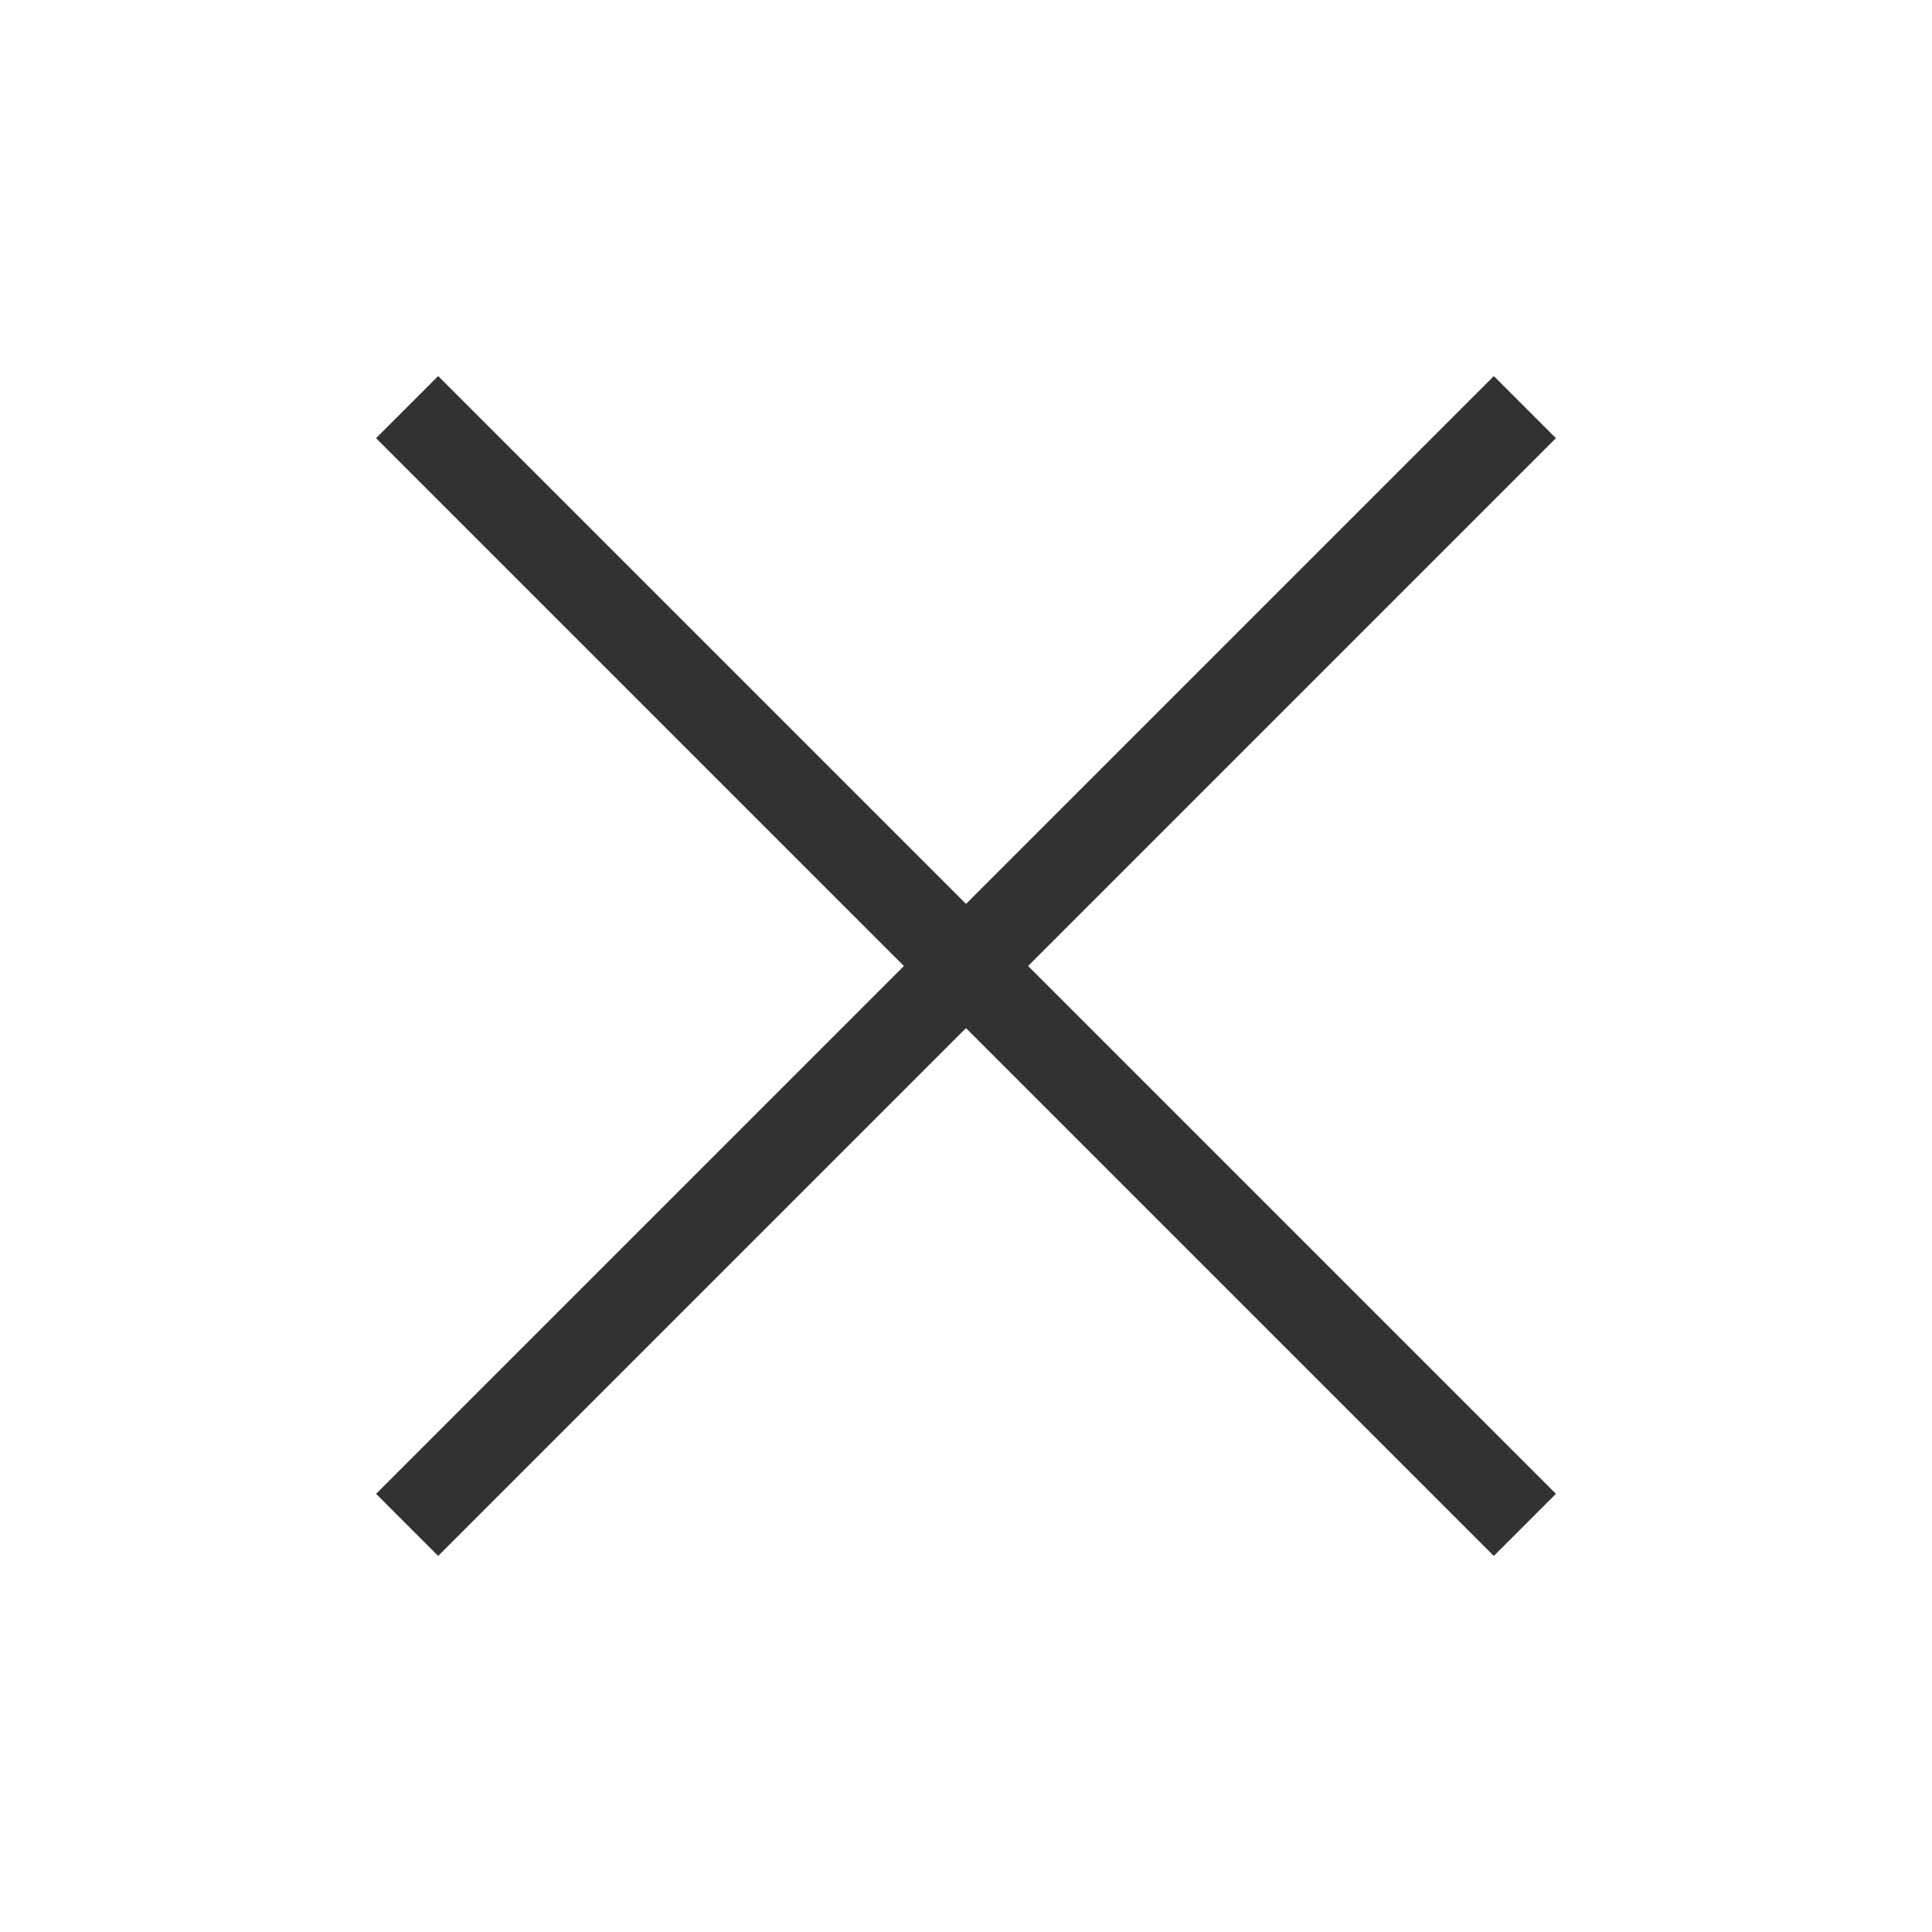
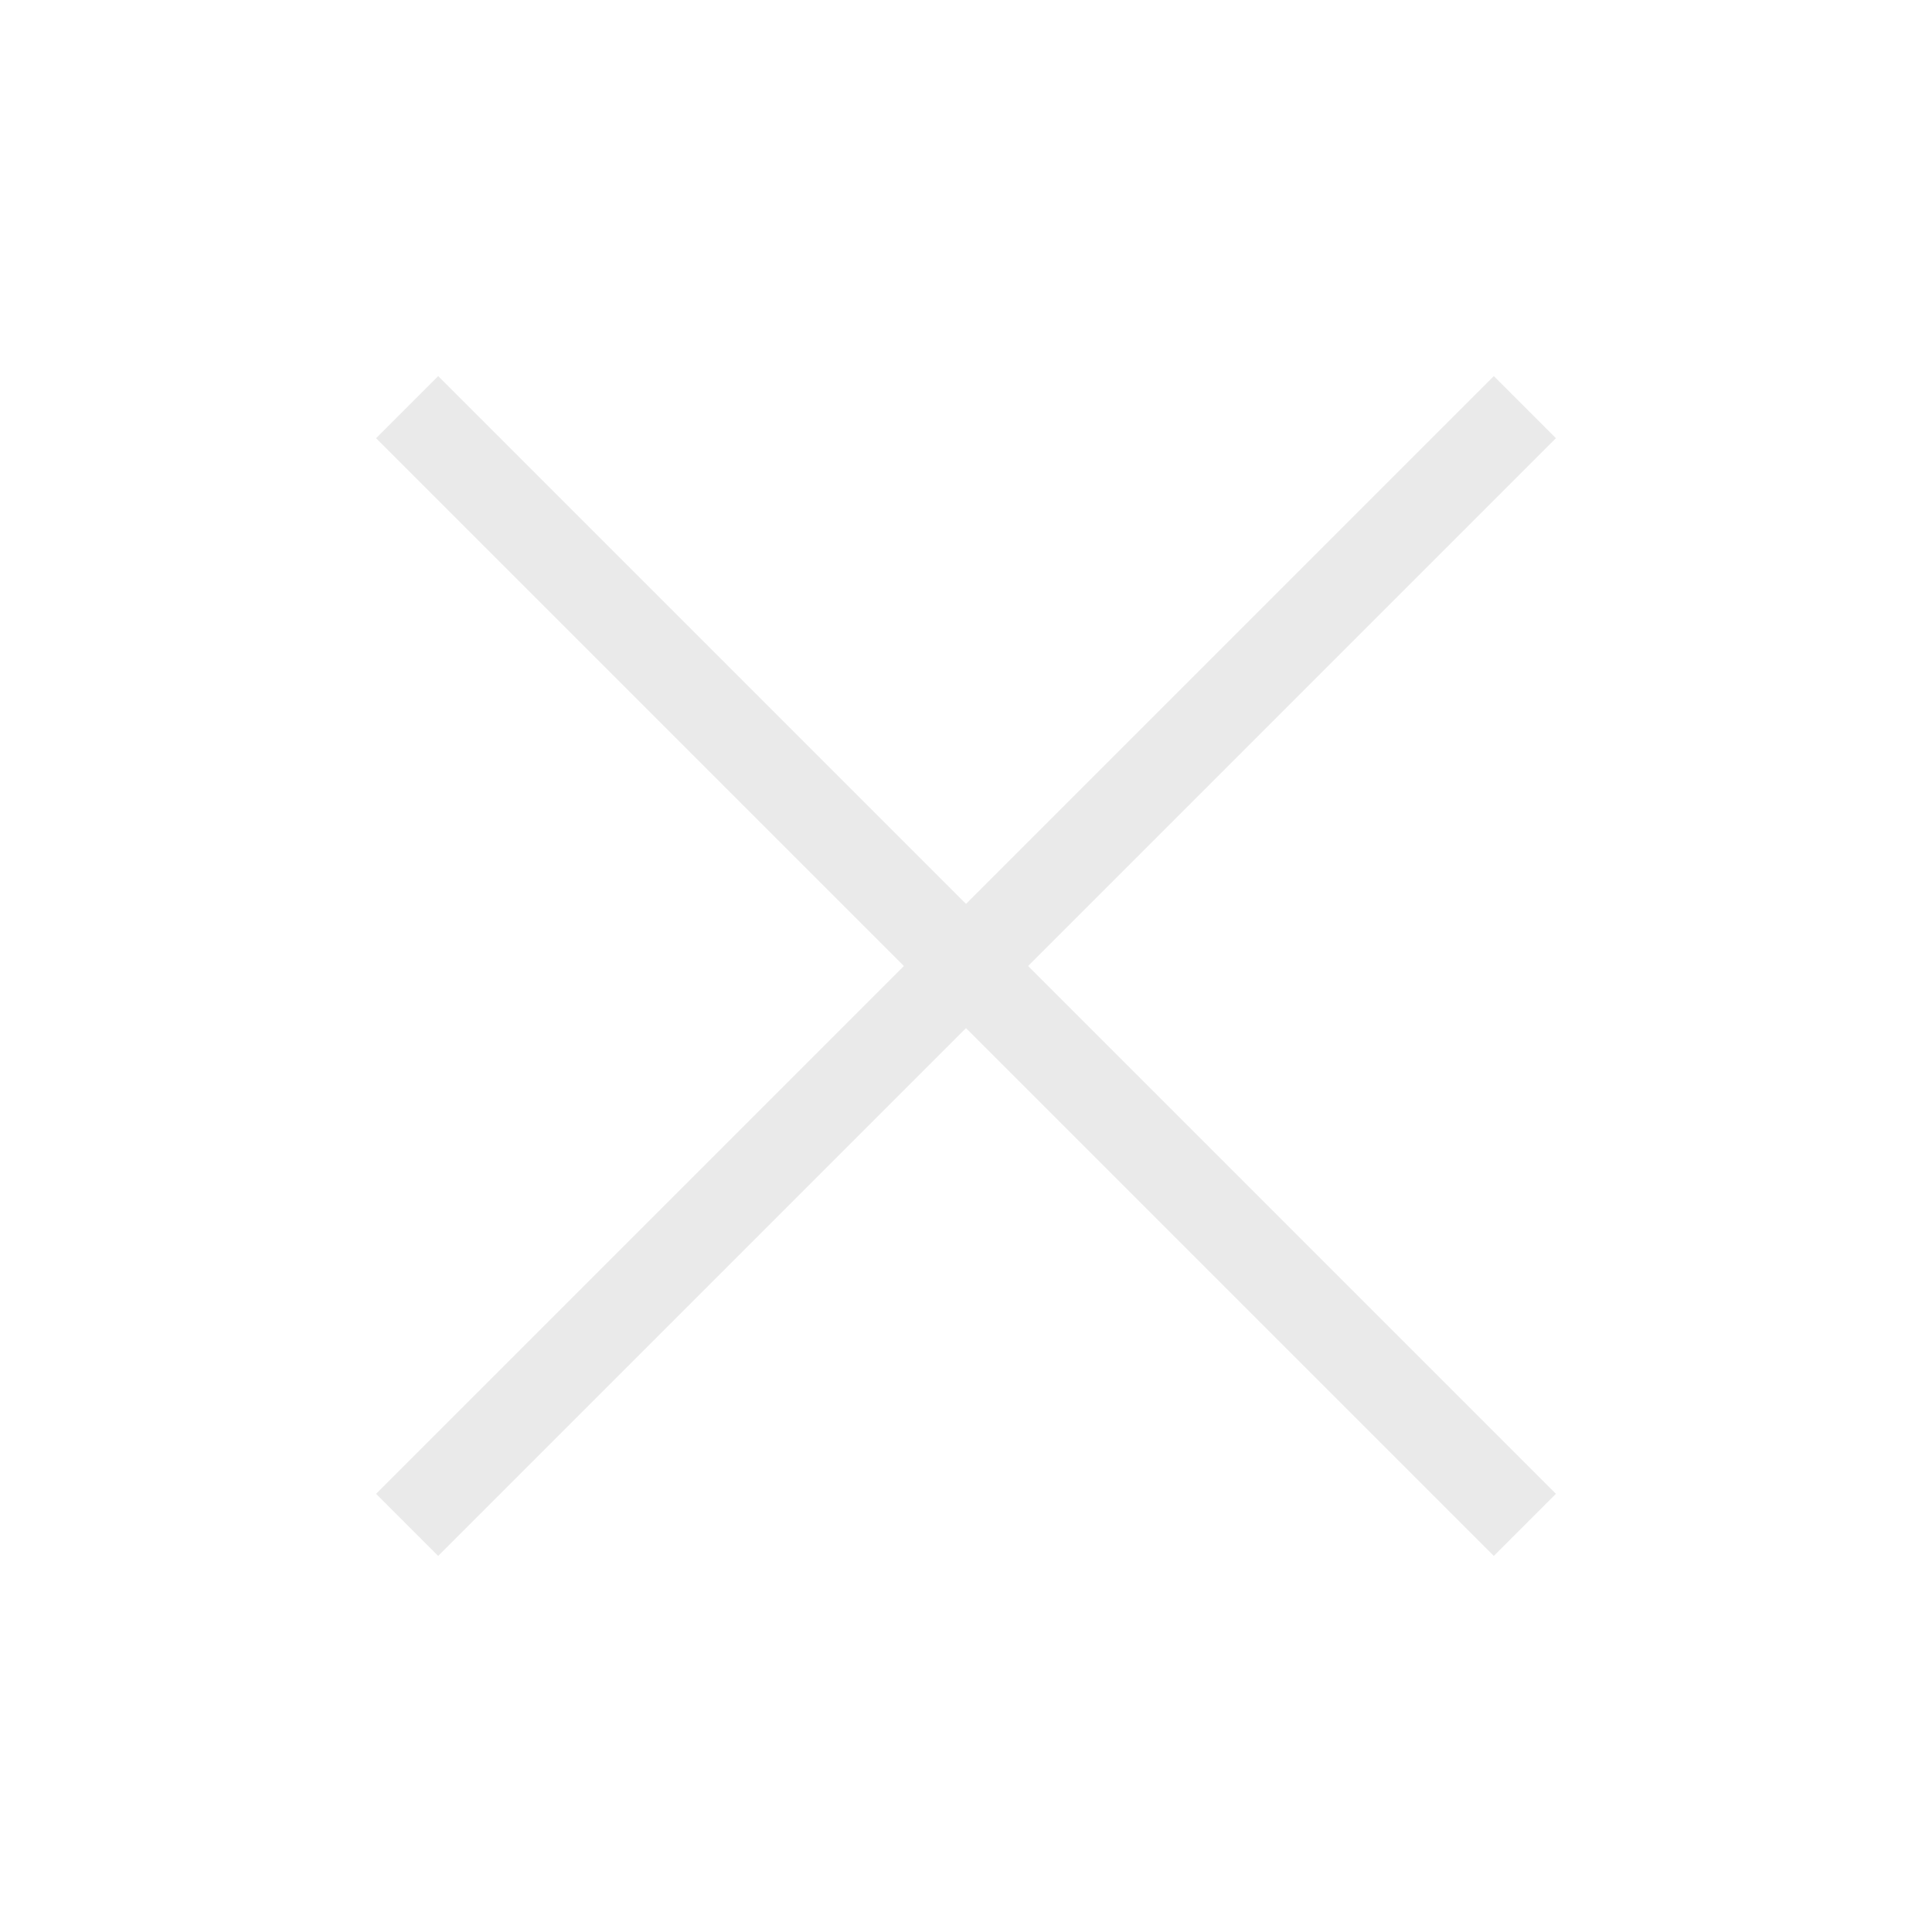
- <svg xmlns="http://www.w3.org/2000/svg" id="svg4306" width="22" height="22" version="1.1" style="enable-background:new">
+ <svg xmlns="http://www.w3.org/2000/svg" style="enable-background:new" version="1.1" height="22" width="22" id="svg4306">
  <defs id="defs29">
-     <filter color-interpolation-filters="sRGB" height="1.048" width="1.048" y="-.024" x="-.024" id="filter11290">
-       <feGaussianBlur id="feGaussianBlur880" stdDeviation="0.159" />
+     <filter id="filter11290" x="-.024" y="-.024" width="1.048" height="1.048" color-interpolation-filters="sRGB">
+       <feGaussianBlur stdDeviation="0.159" id="feGaussianBlur880" />
    </filter>
-     <linearGradient gradientUnits="userSpaceOnUse" gradientTransform="translate(-0.0080452,-5.0139e-5)" y2=".934" y1="14.069" x2="16.101" x1="2.967" id="linearGradient1005">
-       <stop id="stop883" offset="0" stop-color="#ff7d50" />
-       <stop id="stop885" offset=".516" stop-color="#fa4b5a" />
-       <stop id="stop887" offset="1" stop-color="#ff509b" />
+     <linearGradient id="linearGradient1005" x1="2.967" x2="16.101" y1="14.069" y2=".934" gradientTransform="translate(-0.0080452,-5.0139e-5)" gradientUnits="userSpaceOnUse">
+       <stop stop-color="#ff7d50" offset="0" id="stop883" />
+       <stop stop-color="#fa4b5a" offset=".516" id="stop885" />
+       <stop stop-color="#ff509b" offset="1" id="stop887" />
    </linearGradient>
    <clipPath id="aw">
-       <path id="path890" d="m481 318h22v22h-22z" />
+       <path d="m481 318h22v22h-22z" id="path890" />
    </clipPath>
    <clipPath id="av">
-       <path id="path893" d="m507 318h22v22h-22z" />
+       <path d="m507 318h22v22h-22z" id="path893" />
    </clipPath>
    <clipPath id="au">
-       <path id="path896" d="m530 318h22v22h-22z" />
+       <path d="m530 318h22v22h-22z" id="path896" />
    </clipPath>
    <clipPath id="at">
-       <path id="path899" d="m672 1064c0-1.105 4.925-2 11-2s11 0.895 11 2-4.925 2-11 2-11-0.895-11-2" />
+       <path d="m672 1064c0-1.105 4.925-2 11-2s11 0.895 11 2-4.925 2-11 2-11-0.895-11-2" id="path899" />
    </clipPath>
    <clipPath id="as">
-       <path id="path902" d="m660 1057h51v65.001h-51z" />
+       <path d="m660 1057h51v65.001h-51z" id="path902" />
    </clipPath>
    <clipPath id="ar">
-       <path id="path905" d="m659 517h53v18h-53z" />
+       <path d="m659 517h53v18h-53z" id="path905" />
    </clipPath>
    <clipPath id="aq">
-       <path id="path908" d="m659 500h53v18h-53z" />
+       <path d="m659 500h53v18h-53z" id="path908" />
    </clipPath>
    <clipPath id="ap">
-       <path id="path911" d="m648 112h73v60h-73z" />
+       <path d="m648 112h73v60h-73z" id="path911" />
    </clipPath>
    <clipPath id="ao">
-       <path id="path914" d="m826 1056h59v60h-59z" />
+       <path d="m826 1056h59v60h-59z" id="path914" />
    </clipPath>
    <clipPath id="an">
-       <path id="path917" d="m805 276h100v100h-100z" />
+       <path d="m805 276h100v100h-100z" id="path917" />
    </clipPath>
    <clipPath id="am">
-       <path id="path920" d="m145 1063.8h74.152v45.21h-74.152z" />
+       <path d="m145 1063.8h74.152v45.21h-74.152z" id="path920" />
    </clipPath>
    <clipPath id="al">
-       <path id="path923" d="m151 667h57v57h-57z" />
+       <path d="m151 667h57v57h-57z" id="path923" />
    </clipPath>
    <clipPath id="ak">
-       <path id="path926" d="m154 697h51v51h-51z" />
+       <path d="m154 697h51v51h-51z" id="path926" />
    </clipPath>
    <clipPath id="aj">
-       <path id="path929" d="m500.04 864.45h36.012v67.52h-36.012z" />
+       <path d="m500.04 864.45h36.012v67.52h-36.012z" id="path929" />
    </clipPath>
    <clipPath id="ai">
-       <path id="path932" d="m836 870.54h47v55.539h-47z" />
+       <path d="m836 870.54h47v55.539h-47z" id="path932" />
    </clipPath>
    <clipPath id="ah">
-       <path id="path935" d="m318.03 702.35h62.848v37.991h-62.848z" />
+       <path d="m318.03 702.35h62.848v37.991h-62.848z" id="path935" />
    </clipPath>
    <clipPath id="ag">
-       <path id="path938" d="m485.03 133.35h62.847v37.991h-62.847z" />
+       <path d="m485.03 133.35h62.847v37.991h-62.847z" id="path938" />
    </clipPath>
    <clipPath id="af">
-       <path id="path941" d="m493.37 677.93h45.643v68.067h-45.643z" />
+       <path d="m493.37 677.93h45.643v68.067h-45.643z" id="path941" />
    </clipPath>
    <clipPath id="ae">
-       <path id="path944" d="m144.34 1018.2h71.467v78h-71.467z" />
+       <path d="m144.34 1018.2h71.467v78h-71.467z" id="path944" />
    </clipPath>
    <clipPath id="ad">
-       <path id="path947" d="m293.21 1068.6 66.323-38.292 36.047 62.435-66.323 38.292z" />
+       <path d="m293.21 1068.6 66.323-38.292 36.047 62.435-66.323 38.292z" id="path947" />
    </clipPath>
    <clipPath id="ac">
-       <path id="path950" d="m488.86 1054.5h10v10.706h-10z" />
+       <path d="m488.86 1054.5h10v10.706h-10z" id="path950" />
    </clipPath>
    <clipPath id="ab">
-       <path id="path953" d="m508 1066.8h10.001v10.705h-10.001z" />
+       <path d="m508 1066.8h10.001v10.705h-10.001z" id="path953" />
    </clipPath>
    <clipPath id="aa">
-       <path id="path956" d="m525 1045.8h10v10.706h-10z" />
+       <path d="m525 1045.8h10v10.706h-10z" id="path956" />
    </clipPath>
    <clipPath id="z">
-       <path id="path959" d="m836 1043.7h25.5v31.5h-25.5z" />
+       <path d="m836 1043.7h25.5v31.5h-25.5z" id="path959" />
    </clipPath>
    <clipPath id="y">
-       <path id="path962" d="m838 1062.2h24v24h-24z" />
+       <path d="m838 1062.2h24v24h-24z" id="path962" />
    </clipPath>
    <clipPath id="x">
-       <path id="path965" d="m134 489.24h7v6h-7z" />
+       <path d="m134 489.24h7v6h-7z" id="path965" />
    </clipPath>
    <clipPath id="w">
-       <path id="path968" d="m216 489.24h7v6h-7z" />
+       <path d="m216 489.24h7v6h-7z" id="path968" />
    </clipPath>
    <clipPath id="v">
-       <path id="path971" d="m838 477.24h22v22h-22z" />
+       <path d="m838 477.24h22v22h-22z" id="path971" />
    </clipPath>
    <clipPath id="u">
-       <path id="path974" d="m704 1061.2h25v25h-25z" />
+       <path d="m704 1061.2h25v25h-25z" id="path974" />
    </clipPath>
    <clipPath id="t">
-       <path id="path977" d="m663.04 1078.6-1.808-3.514-21.07-47.453c13.336-18.439 48.336-26.938 73.836-3.439 0.842 0 6.476 6.246 6 7l-18.386 25.895c-0.483 0.765-1.453 0.946-2.177 0.431l-15.505-11.011c-0.359-0.255-0.847-0.153-1.07 0.238l-18.272 31.869c-0.218 0.384-0.502 0.578-0.782 0.578-0.282 0-0.561-0.197-0.766-0.594" />
+       <path d="m663.04 1078.6-1.808-3.514-21.07-47.453c13.336-18.439 48.336-26.938 73.836-3.439 0.842 0 6.476 6.246 6 7l-18.386 25.895c-0.483 0.765-1.453 0.946-2.177 0.431l-15.505-11.011c-0.359-0.255-0.847-0.153-1.07 0.238l-18.272 31.869c-0.218 0.384-0.502 0.578-0.782 0.578-0.282 0-0.561-0.197-0.766-0.594" id="path977" />
    </clipPath>
    <clipPath id="s">
-       <path id="path980" d="m127 820.24h100v100h-100z" />
+       <path d="m127 820.24h100v100h-100z" id="path980" />
    </clipPath>
    <clipPath id="r">
-       <path id="path983" d="m809 680.24c0-22.092 17.908-40 40-40s40 17.908 40 40c0 22.091-17.908 40-40 40s-40-17.909-40-40" />
+       <path d="m809 680.24c0-22.092 17.908-40 40-40s40 17.908 40 40c0 22.091-17.908 40-40 40s-40-17.909-40-40" id="path983" />
    </clipPath>
    <clipPath id="q">
-       <path id="path986" d="m658 469.24h44v45h-44z" />
+       <path d="m658 469.24h44v45h-44z" id="path986" />
    </clipPath>
    <clipPath id="p">
-       <path id="path989" d="m651 271.24h58v58h-58z" />
+       <path d="m651 271.24h58v58h-58z" id="path989" />
    </clipPath>
    <clipPath id="o">
-       <path id="path992" d="m662 307.24h38v8h-38z" />
+       <path d="m662 307.24h38v8h-38z" id="path992" />
    </clipPath>
    <clipPath id="n">
-       <path id="path995" d="m858.98 137.24c0.013-0.101 0.021-0.203 0.021-0.307v-6.693h15.75c1.237 0 2.25-1.013 2.25-2.25v-11.25l-27-4.5-27 4.5v-2.25l27-4.5 27 4.5v-27c0-1.237-1.013-2.25-2.25-2.25h-49.5c-1.237 0-2.25 1.013-2.25 2.25v-4.25h54v54zm-35.979 0v-9.25c0 1.237 1.013 2.25 2.25 2.25h15.75v6.693c0 0.104 7e-3 0.207 0.02 0.307zm22.5-7h9v4.5h-9zm1.125-9c-0.62 0-1.125-0.506-1.125-1.125v-2.25c0-0.619 0.505-1.125 1.125-1.125h6.75c0.619 0 1.125 0.506 1.125 1.125v2.25c0 0.619-0.506 1.125-1.125 1.125z" />
+       <path d="m858.98 137.24c0.013-0.101 0.021-0.203 0.021-0.307v-6.693h15.75c1.237 0 2.25-1.013 2.25-2.25v-11.25l-27-4.5-27 4.5v-2.25l27-4.5 27 4.5v-27c0-1.237-1.013-2.25-2.25-2.25h-49.5c-1.237 0-2.25 1.013-2.25 2.25v-4.25h54v54zm-35.979 0v-9.25c0 1.237 1.013 2.25 2.25 2.25h15.75v6.693c0 0.104 7e-3 0.207 0.02 0.307zm22.5-7h9v4.5h-9zm1.125-9c-0.62 0-1.125-0.506-1.125-1.125v-2.25c0-0.619 0.505-1.125 1.125-1.125h6.75c0.619 0 1.125 0.506 1.125 1.125v2.25c0 0.619-0.506 1.125-1.125 1.125z" id="path995" />
    </clipPath>
    <clipPath id="m">
-       <path id="path998" d="m531.27 136.24c6.325-2.29 10.727-8.277 10.727-15.484 0-11.316-10.2-20.563-25.65-34.575l-4.35-3.941-4.35 3.941c-15.45 14.012-25.65 23.259-25.65 34.575v-39.516h60v55zm-26.983 0c2.995-1.052 5.686-2.883 7.71-5.25 2.024 2.367 4.715 4.198 7.71 5.25zm-22.29 0v-15.484c0 7.207 4.402 13.194 10.727 15.484z" />
+       <path d="m531.27 136.24c6.325-2.29 10.727-8.277 10.727-15.484 0-11.316-10.2-20.563-25.65-34.575l-4.35-3.941-4.35 3.941c-15.45 14.012-25.65 23.259-25.65 34.575v-39.516h60v55zm-26.983 0c2.995-1.052 5.686-2.883 7.71-5.25 2.024 2.367 4.715 4.198 7.71 5.25zm-22.29 0v-15.484c0 7.207 4.402 13.194 10.727 15.484z" id="path998" />
    </clipPath>
    <clipPath id="l">
-       <path id="path1001" d="m648 79.241h64v64h-64z" />
+       <path d="m648 79.241h64v64h-64z" id="path1001" />
    </clipPath>
    <clipPath id="k">
-       <path id="path1004" d="m500 691.74c0-3.037 2.463-5.5 5.5-5.5s5.5 2.463 5.5 5.5-2.463 5.5-5.5 5.5-5.5-2.463-5.5-5.5" />
+       <path d="m500 691.74c0-3.037 2.463-5.5 5.5-5.5s5.5 2.463 5.5 5.5-2.463 5.5-5.5 5.5-5.5-2.463-5.5-5.5" id="path1004" />
    </clipPath>
    <clipPath id="j">
-       <path id="path1007" d="m500 669.74c0-3.037 2.463-5.5 5.5-5.5s5.5 2.463 5.5 5.5c0 3.038-2.463 5.5-5.5 5.5s-5.5-2.462-5.5-5.5" />
+       <path d="m500 669.74c0-3.037 2.463-5.5 5.5-5.5s5.5 2.463 5.5 5.5c0 3.038-2.463 5.5-5.5 5.5s-5.5-2.462-5.5-5.5" id="path1007" />
    </clipPath>
    <clipPath id="i">
-       <path id="path1010" d="m494 680.74c0-3.037 2.462-5.5 5.5-5.5s5.5 2.463 5.5 5.5c0 3.038-2.462 5.5-5.5 5.5s-5.5-2.462-5.5-5.5" />
+       <path d="m494 680.74c0-3.037 2.462-5.5 5.5-5.5s5.5 2.463 5.5 5.5c0 3.038-2.462 5.5-5.5 5.5s-5.5-2.462-5.5-5.5" id="path1010" />
    </clipPath>
    <clipPath id="h">
-       <path id="path1013" d="m513 691.74c0-3.037 2.463-5.5 5.5-5.5s5.5 2.463 5.5 5.5-2.463 5.5-5.5 5.5-5.5-2.463-5.5-5.5" />
+       <path d="m513 691.74c0-3.037 2.463-5.5 5.5-5.5s5.5 2.463 5.5 5.5-2.463 5.5-5.5 5.5-5.5-2.463-5.5-5.5" id="path1013" />
    </clipPath>
    <clipPath id="g">
-       <path id="path1016" d="m513 669.74c0-3.037 2.463-5.5 5.5-5.5s5.5 2.463 5.5 5.5c0 3.038-2.463 5.5-5.5 5.5s-5.5-2.462-5.5-5.5" />
+       <path d="m513 669.74c0-3.037 2.463-5.5 5.5-5.5s5.5 2.463 5.5 5.5c0 3.038-2.463 5.5-5.5 5.5s-5.5-2.462-5.5-5.5" id="path1016" />
    </clipPath>
    <clipPath id="f-0">
-       <path id="path1019" d="m507 680.74c0-3.037 2.463-5.5 5.5-5.5s5.5 2.463 5.5 5.5c0 3.038-2.463 5.5-5.5 5.5s-5.5-2.462-5.5-5.5" />
+       <path d="m507 680.74c0-3.037 2.463-5.5 5.5-5.5s5.5 2.463 5.5 5.5c0 3.038-2.463 5.5-5.5 5.5s-5.5-2.462-5.5-5.5" id="path1019" />
    </clipPath>
    <clipPath id="e-7">
-       <path id="path1022" d="m520 680.74c0-3.037 2.463-5.5 5.5-5.5s5.5 2.463 5.5 5.5c0 3.038-2.463 5.5-5.5 5.5s-5.5-2.462-5.5-5.5" />
+       <path d="m520 680.74c0-3.037 2.463-5.5 5.5-5.5s5.5 2.463 5.5 5.5c0 3.038-2.463 5.5-5.5 5.5s-5.5-2.462-5.5-5.5" id="path1022" />
    </clipPath>
    <clipPath id="d-8">
-       <path id="path1025" d="m321 322.24c-4.97 0-9-4.029-9-9 0-4.97 4.03-9 9-9h45c4.971 0 9 4.03 9 9 0 4.971-4.029 9-9 9z" />
+       <path d="m321 322.24c-4.97 0-9-4.029-9-9 0-4.97 4.03-9 9-9h45c4.971 0 9 4.03 9 9 0 4.971-4.029 9-9 9z" id="path1025" />
    </clipPath>
    <clipPath id="c">
-       <path id="path1028" d="m322 297.24c-4.971 0-9-4.029-9-9 0-4.97 4.029-9 9-9h45c4.971 0 9 4.03 9 9 0 4.971-4.029 9-9 9z" />
+       <path d="m322 297.24c-4.971 0-9-4.029-9-9 0-4.97 4.029-9 9-9h45c4.971 0 9 4.03 9 9 0 4.971-4.029 9-9 9z" id="path1028" />
    </clipPath>
    <clipPath id="b-6">
-       <path id="path1031" d="m155 83.24h44v53h-44z" />
+       <path d="m155 83.24h44v53h-44z" id="path1031" />
    </clipPath>
-     <filter color-interpolation-filters="sRGB" height="1.19" width="1.32" y="-.095" x="-.16" id="filter2174">
-       <feGaussianBlur id="feGaussianBlur1034" stdDeviation="0.256" />
+     <filter id="filter2174" x="-.16" y="-.095" width="1.32" height="1.19" color-interpolation-filters="sRGB">
+       <feGaussianBlur stdDeviation="0.256" id="feGaussianBlur1034" />
    </filter>
  </defs>
  <g id="active-center">
-     <rect id="rect4175" width="22" height="22" x="0" y="0" style="opacity:0.001;fill:#000000;fill-opacity:1;fill-rule:nonzero;stroke:none;stroke-width:2;stroke-linecap:round;stroke-linejoin:round;stroke-miterlimit:4;stroke-dasharray:none;stroke-opacity:1" />
-     <g transform="translate(27.28249,0.282486)" id="g964">
-       <rect style="opacity:1;fill:#323232;fill-opacity:1;fill-rule:evenodd;stroke:none;stroke-width:0.49;stroke-linecap:round;stroke-linejoin:miter;stroke-miterlimit:4;stroke-dasharray:none;stroke-dashoffset:3;stroke-opacity:1;paint-order:stroke fill markers" id="rect948" width="1" height="18" x="-19.592" y="-12.935" ry="0" transform="rotate(-45)" />
-       <rect transform="matrix(-0.7071068,-0.7071068,-0.7071068,0.7071068,0,0)" ry="0" y="10.092" x="3.435" height="18" width="1" id="rect960" style="opacity:1;fill:#323232;fill-opacity:1;fill-rule:evenodd;stroke:none;stroke-width:0.49;stroke-linecap:round;stroke-linejoin:miter;stroke-miterlimit:4;stroke-dasharray:none;stroke-dashoffset:3;stroke-opacity:1;paint-order:stroke fill markers" />
+     <rect style="opacity:0.001;fill:#000000;fill-opacity:1;fill-rule:nonzero;stroke:none;stroke-width:2;stroke-linecap:round;stroke-linejoin:round;stroke-miterlimit:4;stroke-dasharray:none;stroke-opacity:1" y="0" x="0" height="22" width="22" id="rect4175" />
+     <g id="g964" transform="translate(27.28249,0.282486)">
+       <rect transform="rotate(-45)" ry="0" y="-12.935" x="-19.592" height="18" width="1" id="rect948" style="opacity:1;fill:#eaeaea;fill-opacity:1;fill-rule:evenodd;stroke:none;stroke-width:0.49;stroke-linecap:round;stroke-linejoin:miter;stroke-miterlimit:4;stroke-dasharray:none;stroke-dashoffset:3;stroke-opacity:1;paint-order:stroke fill markers" />
+       <rect style="opacity:1;fill:#eaeaea;fill-opacity:1;fill-rule:evenodd;stroke:none;stroke-width:0.49;stroke-linecap:round;stroke-linejoin:miter;stroke-miterlimit:4;stroke-dasharray:none;stroke-dashoffset:3;stroke-opacity:1;paint-order:stroke fill markers" id="rect960" width="1" height="18" x="3.435" y="10.092" ry="0" transform="matrix(-0.7071068,-0.7071068,-0.7071068,0.7071068,0,0)" />
    </g>
  </g>
  <g id="inactive-center">
-     <rect id="rect4225" width="22" height="22" x="28" y="0" style="opacity:0.001;fill:#000000;fill-opacity:1;fill-rule:nonzero;stroke:none;stroke-width:2;stroke-linecap:round;stroke-linejoin:round;stroke-miterlimit:4;stroke-dasharray:none;stroke-opacity:1" />
-     <path id="rect966" d="m 32.989,4.282 -0.707,0.707 6.012,6.012 -6.012,6.01 0.707,0.707 6.012,-6.01 6.01,6.01 0.707,-0.707 -6.01,-6.01 6.01,-6.012 -0.707,-0.707 -6.01,6.012 z" style="opacity:0.3;fill:#323232;fill-opacity:1;fill-rule:evenodd;stroke:none;stroke-width:0.49;stroke-linecap:round;stroke-linejoin:miter;stroke-miterlimit:4;stroke-dasharray:none;stroke-dashoffset:3;stroke-opacity:1;paint-order:stroke fill markers" />
+     <rect style="opacity:0.001;fill:#000000;fill-opacity:1;fill-rule:nonzero;stroke:none;stroke-width:2;stroke-linecap:round;stroke-linejoin:round;stroke-miterlimit:4;stroke-dasharray:none;stroke-opacity:1" y="0" x="28" height="22" width="22" id="rect4225" />
+     <path style="opacity:0.3;fill:#eaeaea;fill-opacity:1;fill-rule:evenodd;stroke:none;stroke-width:0.49;stroke-linecap:round;stroke-linejoin:miter;stroke-miterlimit:4;stroke-dasharray:none;stroke-dashoffset:3;stroke-opacity:1;paint-order:stroke fill markers" d="m 32.989,4.282 -0.707,0.707 6.012,6.012 -6.012,6.01 0.707,0.707 6.012,-6.01 6.01,6.01 0.707,-0.707 -6.01,-6.01 6.01,-6.012 -0.707,-0.707 -6.01,6.012 z" id="rect966" />
  </g>
  <g id="hover-center">
-     <rect y="27" x="0" height="22" width="22" id="rect6348" style="display:inline;opacity:1;fill:none;fill-opacity:1;stroke:none;stroke-width:1.375;stroke-linecap:butt;stroke-linejoin:miter;stroke-miterlimit:4;stroke-dasharray:none;stroke-dashoffset:0;stroke-opacity:0" />
-     <rect ry="5" y="27" x="0" height="22" width="22" id="rect997" style="opacity:1;fill:#ff6464;fill-opacity:1;stroke:none;stroke-width:1.222;stroke-linecap:round;stroke-miterlimit:4;stroke-dasharray:none;stroke-opacity:1" />
-     <g id="g986" transform="translate(27.28249,27.28249)">
-       <rect style="opacity:1;fill:#323232;fill-opacity:1;fill-rule:evenodd;stroke:none;stroke-width:0.49;stroke-linecap:round;stroke-linejoin:miter;stroke-miterlimit:4;stroke-dasharray:none;stroke-dashoffset:3;stroke-opacity:1;paint-order:stroke fill markers" id="rect982" width="1" height="18" x="-19.592" y="-12.935" ry="0" transform="rotate(-45)" />
-       <rect transform="matrix(-0.7071068,-0.7071068,-0.7071068,0.7071068,0,0)" ry="0" y="10.092" x="3.435" height="18" width="1" id="rect984" style="opacity:1;fill:#323232;fill-opacity:1;fill-rule:evenodd;stroke:none;stroke-width:0.49;stroke-linecap:round;stroke-linejoin:miter;stroke-miterlimit:4;stroke-dasharray:none;stroke-dashoffset:3;stroke-opacity:1;paint-order:stroke fill markers" />
+     <rect style="display:inline;opacity:1;fill:none;fill-opacity:1;stroke:none;stroke-width:1.375;stroke-linecap:butt;stroke-linejoin:miter;stroke-miterlimit:4;stroke-dasharray:none;stroke-dashoffset:0;stroke-opacity:0" id="rect6348" width="22" height="22" x="0" y="27" />
+     <rect style="opacity:1;fill:#ff6464;fill-opacity:1;stroke:none;stroke-width:1.222;stroke-linecap:round;stroke-miterlimit:4;stroke-dasharray:none;stroke-opacity:1" id="rect997" width="22" height="22" x="0" y="27" ry="0" />
+     <g transform="translate(27.28249,27.28249)" id="g986">
+       <rect transform="rotate(-45)" ry="0" y="-12.935" x="-19.592" height="18" width="1" id="rect982" style="opacity:1;fill:#eaeaea;fill-opacity:1;fill-rule:evenodd;stroke:none;stroke-width:0.49;stroke-linecap:round;stroke-linejoin:miter;stroke-miterlimit:4;stroke-dasharray:none;stroke-dashoffset:3;stroke-opacity:1;paint-order:stroke fill markers" />
+       <rect style="opacity:1;fill:#eaeaea;fill-opacity:1;fill-rule:evenodd;stroke:none;stroke-width:0.49;stroke-linecap:round;stroke-linejoin:miter;stroke-miterlimit:4;stroke-dasharray:none;stroke-dashoffset:3;stroke-opacity:1;paint-order:stroke fill markers" id="rect984" width="1" height="18" x="3.435" y="10.092" ry="0" transform="matrix(-0.7071068,-0.7071068,-0.7071068,0.7071068,0,0)" />
    </g>
  </g>
-   <g id="deactivated-center" transform="translate(-0.662323)">
-     <rect style="opacity:0.001;fill:#000000;fill-opacity:1;fill-rule:nonzero;stroke:none;stroke-width:2;stroke-linecap:round;stroke-linejoin:round;stroke-miterlimit:4;stroke-dasharray:none;stroke-opacity:1" y="1.1971283e-09" x="57.662" height="22" width="22" id="rect1082" />
-     <path style="opacity:0.3;fill:#323232;fill-opacity:1;fill-rule:evenodd;stroke:none;stroke-width:0.49;stroke-linecap:round;stroke-linejoin:miter;stroke-miterlimit:4;stroke-dasharray:none;stroke-dashoffset:3;stroke-opacity:1;paint-order:stroke fill markers" d="m 62.652,4.282 -0.707,0.707 6.012,6.012 -6.012,6.01 0.707,0.707 6.012,-6.01 6.01,6.01 0.707,-0.707 -6.01,-6.01 6.01,-6.012 -0.707,-0.707 -6.01,6.012 z" id="path991" />
+   <g transform="translate(-0.662323)" id="deactivated-center">
+     <rect id="rect1082" width="22" height="22" x="57.662" y="1.1971283e-09" style="opacity:0.001;fill:#000000;fill-opacity:1;fill-rule:nonzero;stroke:none;stroke-width:2;stroke-linecap:round;stroke-linejoin:round;stroke-miterlimit:4;stroke-dasharray:none;stroke-opacity:1" />
+     <path id="path991" d="m 62.652,4.282 -0.707,0.707 6.012,6.012 -6.012,6.01 0.707,0.707 6.012,-6.01 6.01,6.01 0.707,-0.707 -6.01,-6.01 6.01,-6.012 -0.707,-0.707 -6.01,6.012 z" style="opacity:0.3;fill:#eaeaea;fill-opacity:1;fill-rule:evenodd;stroke:none;stroke-width:0.49;stroke-linecap:round;stroke-linejoin:miter;stroke-miterlimit:4;stroke-dasharray:none;stroke-dashoffset:3;stroke-opacity:1;paint-order:stroke fill markers" />
  </g>
-   <g id="pressed-center" transform="translate(-0.01040722,29.98959)">
-     <rect style="display:inline;opacity:1;fill:none;fill-opacity:1;stroke:none;stroke-width:1.375;stroke-linecap:butt;stroke-linejoin:miter;stroke-miterlimit:4;stroke-dasharray:none;stroke-dashoffset:0;stroke-opacity:0" id="rect1043" width="22" height="22" x="0" y="27" />
-     <rect style="opacity:1;fill:#e16464;fill-opacity:1;stroke:none;stroke-width:1.222;stroke-linecap:round;stroke-miterlimit:4;stroke-dasharray:none;stroke-opacity:1" id="rect1045" width="22" height="22" x="0" y="27" ry="5.01" />
-     <g transform="translate(27.28249,27.28249)" id="g1051">
-       <rect transform="rotate(-45)" ry="0" y="-12.935" x="-19.592" height="18" width="1" id="rect1047" style="opacity:1;fill:#323232;fill-opacity:1;fill-rule:evenodd;stroke:none;stroke-width:0.49;stroke-linecap:round;stroke-linejoin:miter;stroke-miterlimit:4;stroke-dasharray:none;stroke-dashoffset:3;stroke-opacity:1;paint-order:stroke fill markers" />
-       <rect style="opacity:1;fill:#323232;fill-opacity:1;fill-rule:evenodd;stroke:none;stroke-width:0.49;stroke-linecap:round;stroke-linejoin:miter;stroke-miterlimit:4;stroke-dasharray:none;stroke-dashoffset:3;stroke-opacity:1;paint-order:stroke fill markers" id="rect1049" width="1" height="18" x="3.435" y="10.092" ry="0" transform="matrix(-0.7071068,-0.7071068,-0.7071068,0.7071068,0,0)" />
+   <g transform="translate(-0.01040722,29.98959)" id="pressed-center">
+     <rect y="27" x="0" height="22" width="22" id="rect1043" style="display:inline;opacity:1;fill:none;fill-opacity:1;stroke:none;stroke-width:1.375;stroke-linecap:butt;stroke-linejoin:miter;stroke-miterlimit:4;stroke-dasharray:none;stroke-dashoffset:0;stroke-opacity:0" />
+     <rect ry="0" y="27" x="0" height="22" width="22" id="rect1045" style="opacity:1;fill:#e16464;fill-opacity:1;stroke:none;stroke-width:1.222;stroke-linecap:round;stroke-miterlimit:4;stroke-dasharray:none;stroke-opacity:1" />
+     <g id="g1051" transform="translate(27.28249,27.28249)">
+       <rect style="opacity:1;fill:#eaeaea;fill-opacity:1;fill-rule:evenodd;stroke:none;stroke-width:0.49;stroke-linecap:round;stroke-linejoin:miter;stroke-miterlimit:4;stroke-dasharray:none;stroke-dashoffset:3;stroke-opacity:1;paint-order:stroke fill markers" id="rect1047" width="1" height="18" x="-19.592" y="-12.935" ry="0" transform="rotate(-45)" />
+       <rect transform="matrix(-0.7071068,-0.7071068,-0.7071068,0.7071068,0,0)" ry="0" y="10.092" x="3.435" height="18" width="1" id="rect1049" style="opacity:1;fill:#eaeaea;fill-opacity:1;fill-rule:evenodd;stroke:none;stroke-width:0.49;stroke-linecap:round;stroke-linejoin:miter;stroke-miterlimit:4;stroke-dasharray:none;stroke-dashoffset:3;stroke-opacity:1;paint-order:stroke fill markers" />
    </g>
  </g>
</svg>
